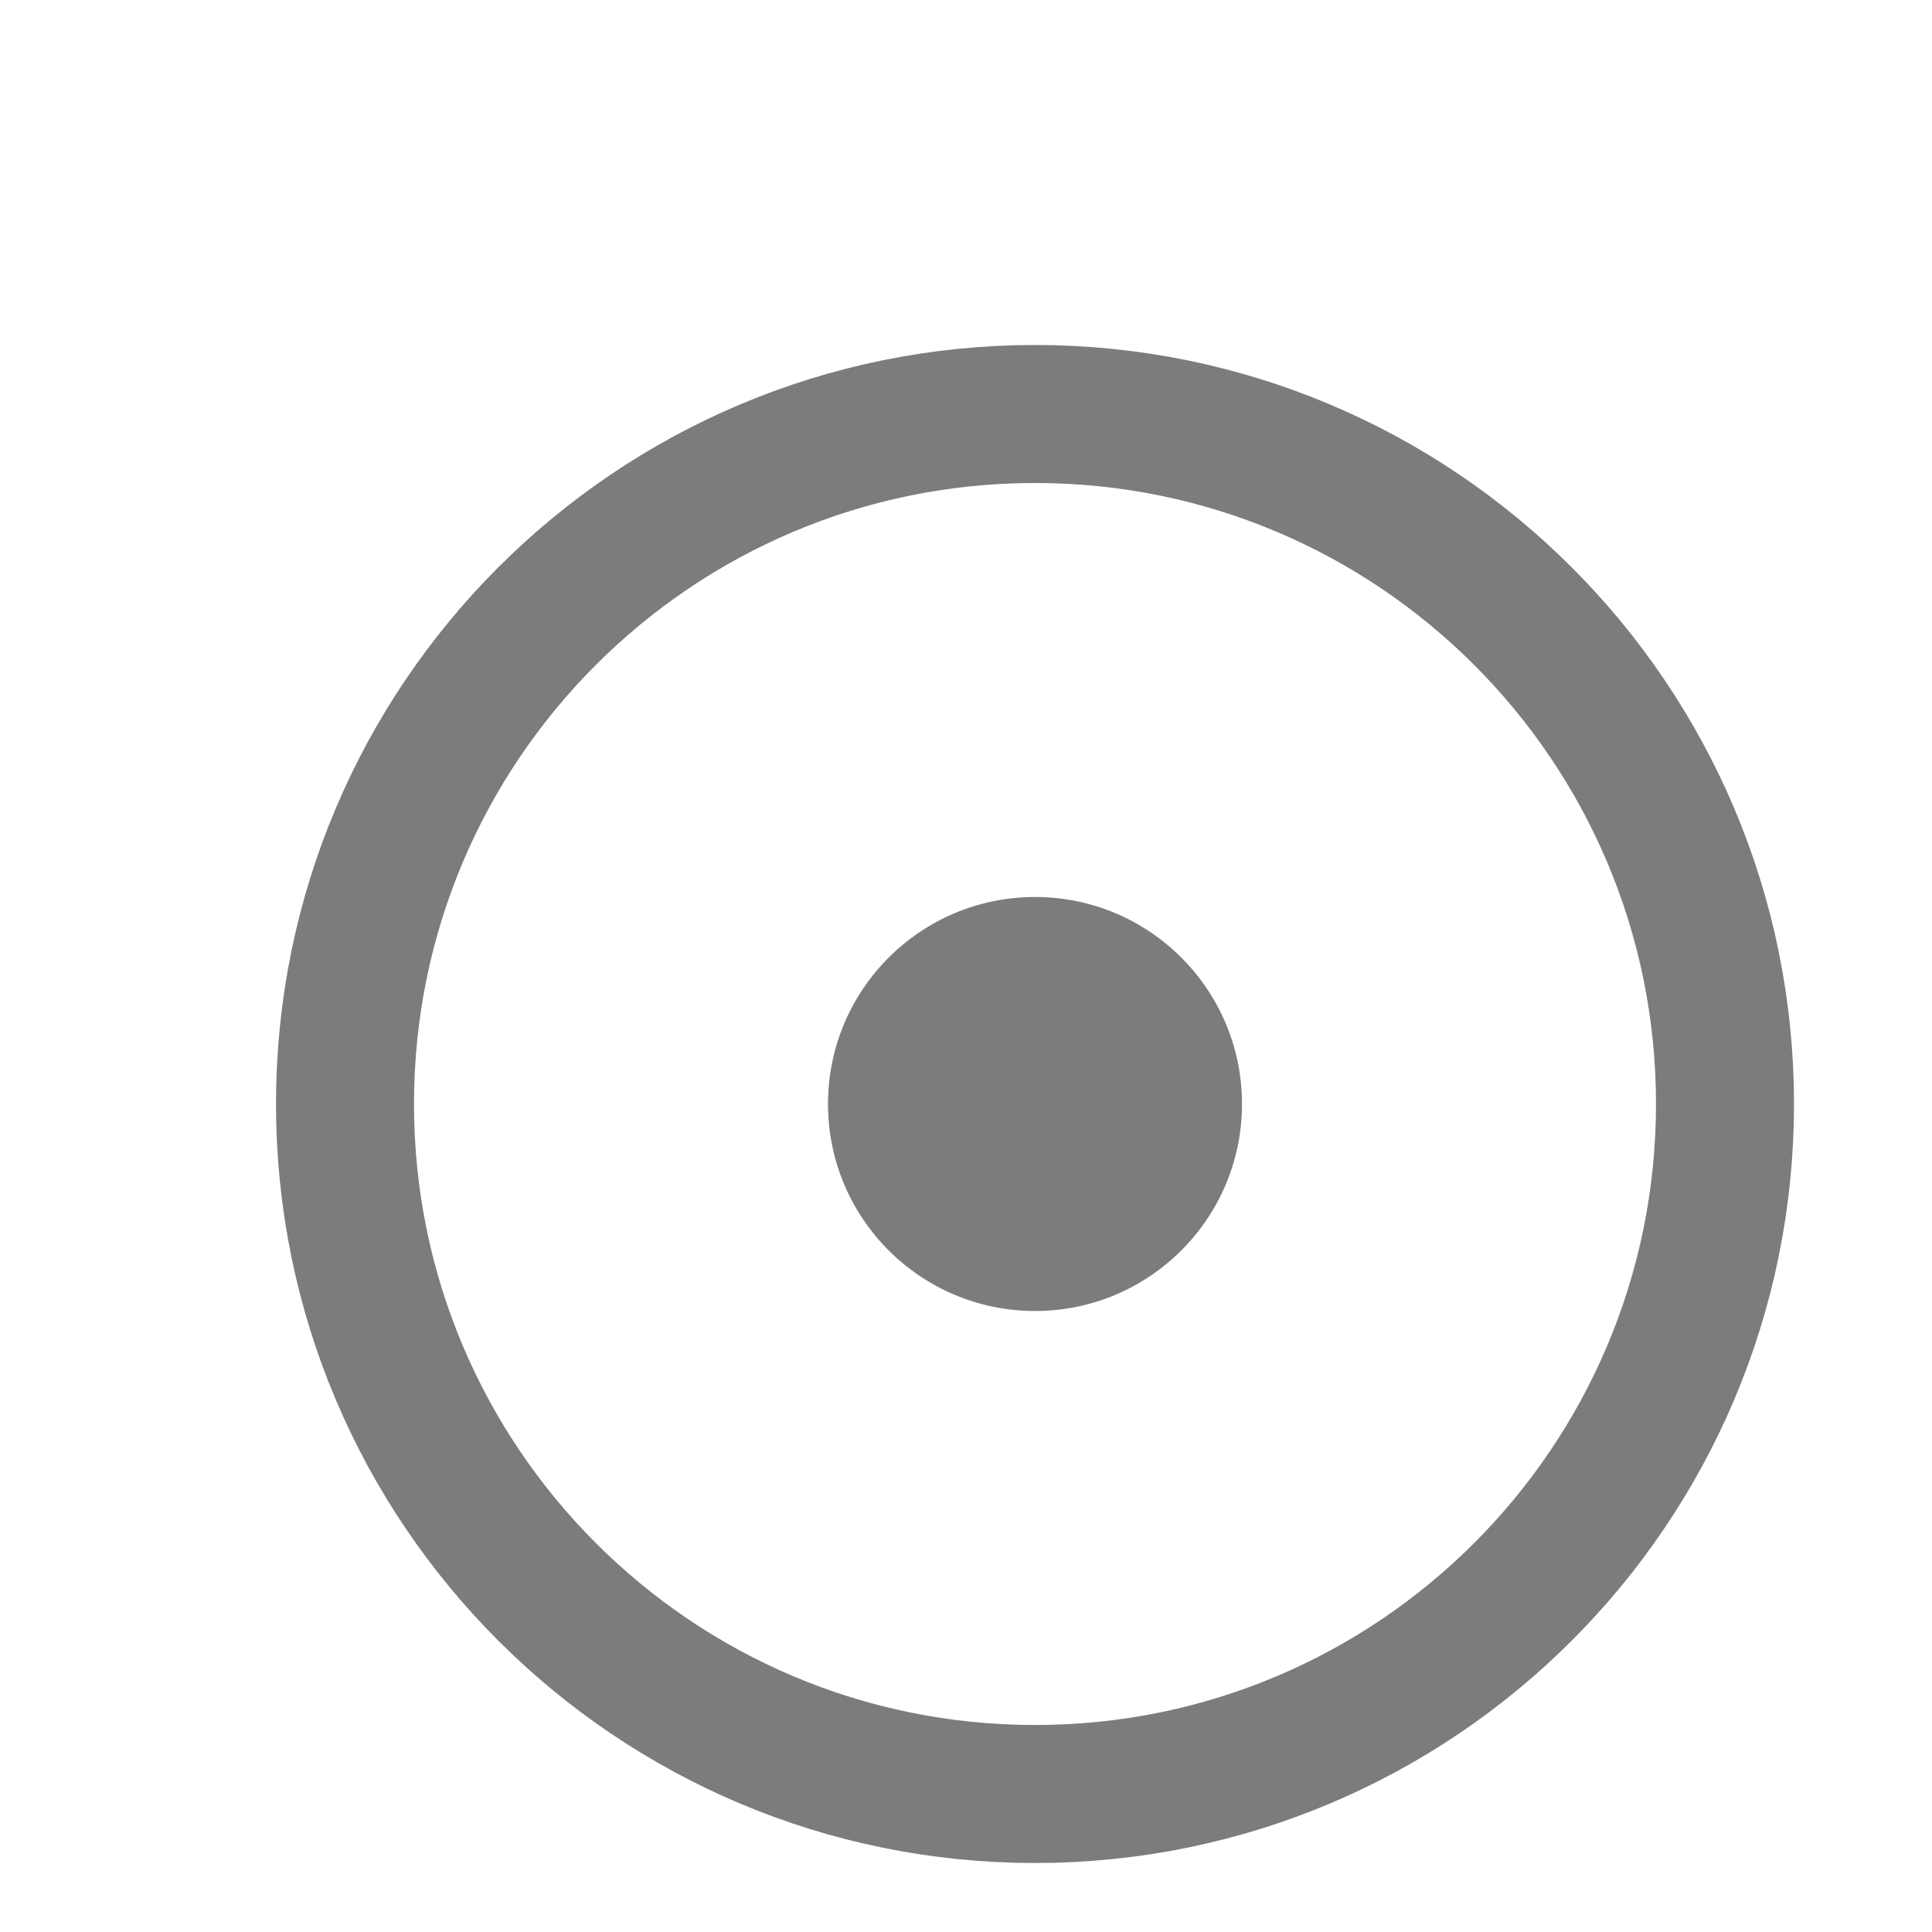
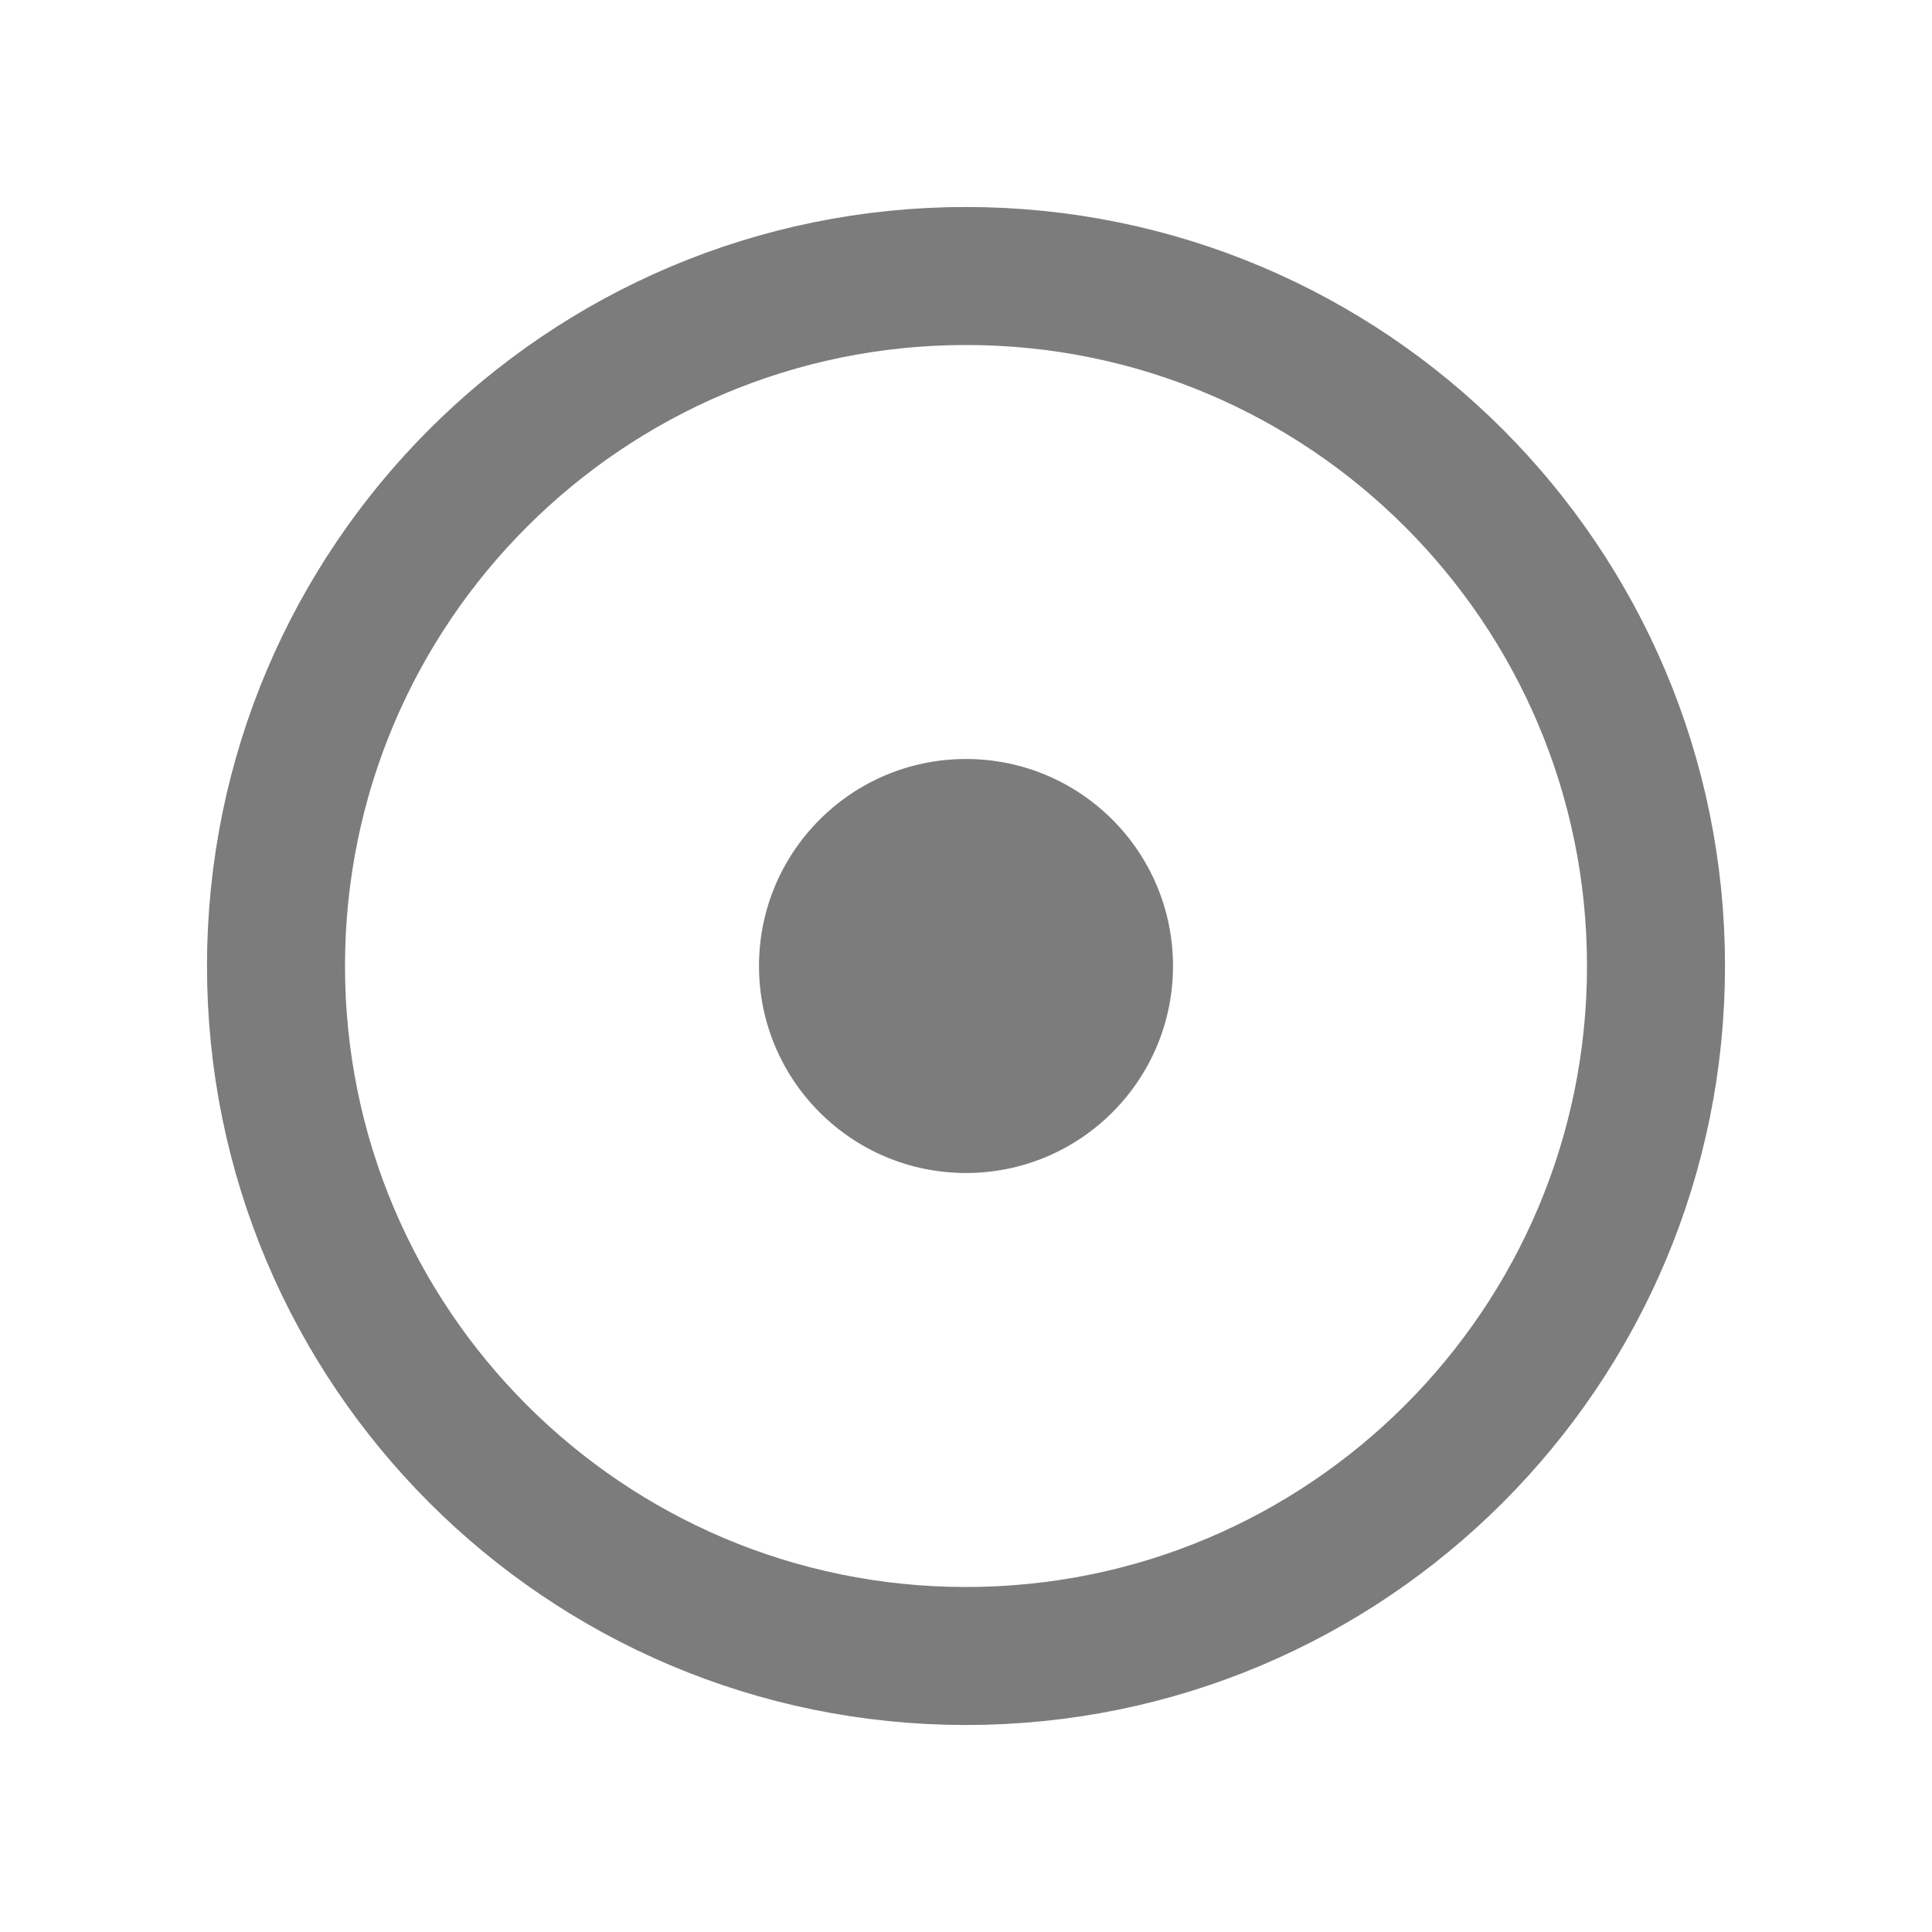
<svg xmlns="http://www.w3.org/2000/svg" width="28" height="28" viewBox="0 0 28 28" fill="none">
  <g opacity="0.7">
-     <circle cx="15" cy="16" r="10" stroke="#444444" stroke-width="2" />
-     <circle cx="15" cy="16" r="3" fill="#444444" />
+     <circle cx="14" cy="14" r="10" stroke="#444444" stroke-width="2" />
+     <circle cx="14" cy="14" r="3" fill="#444444" />
  </g>
</svg>
